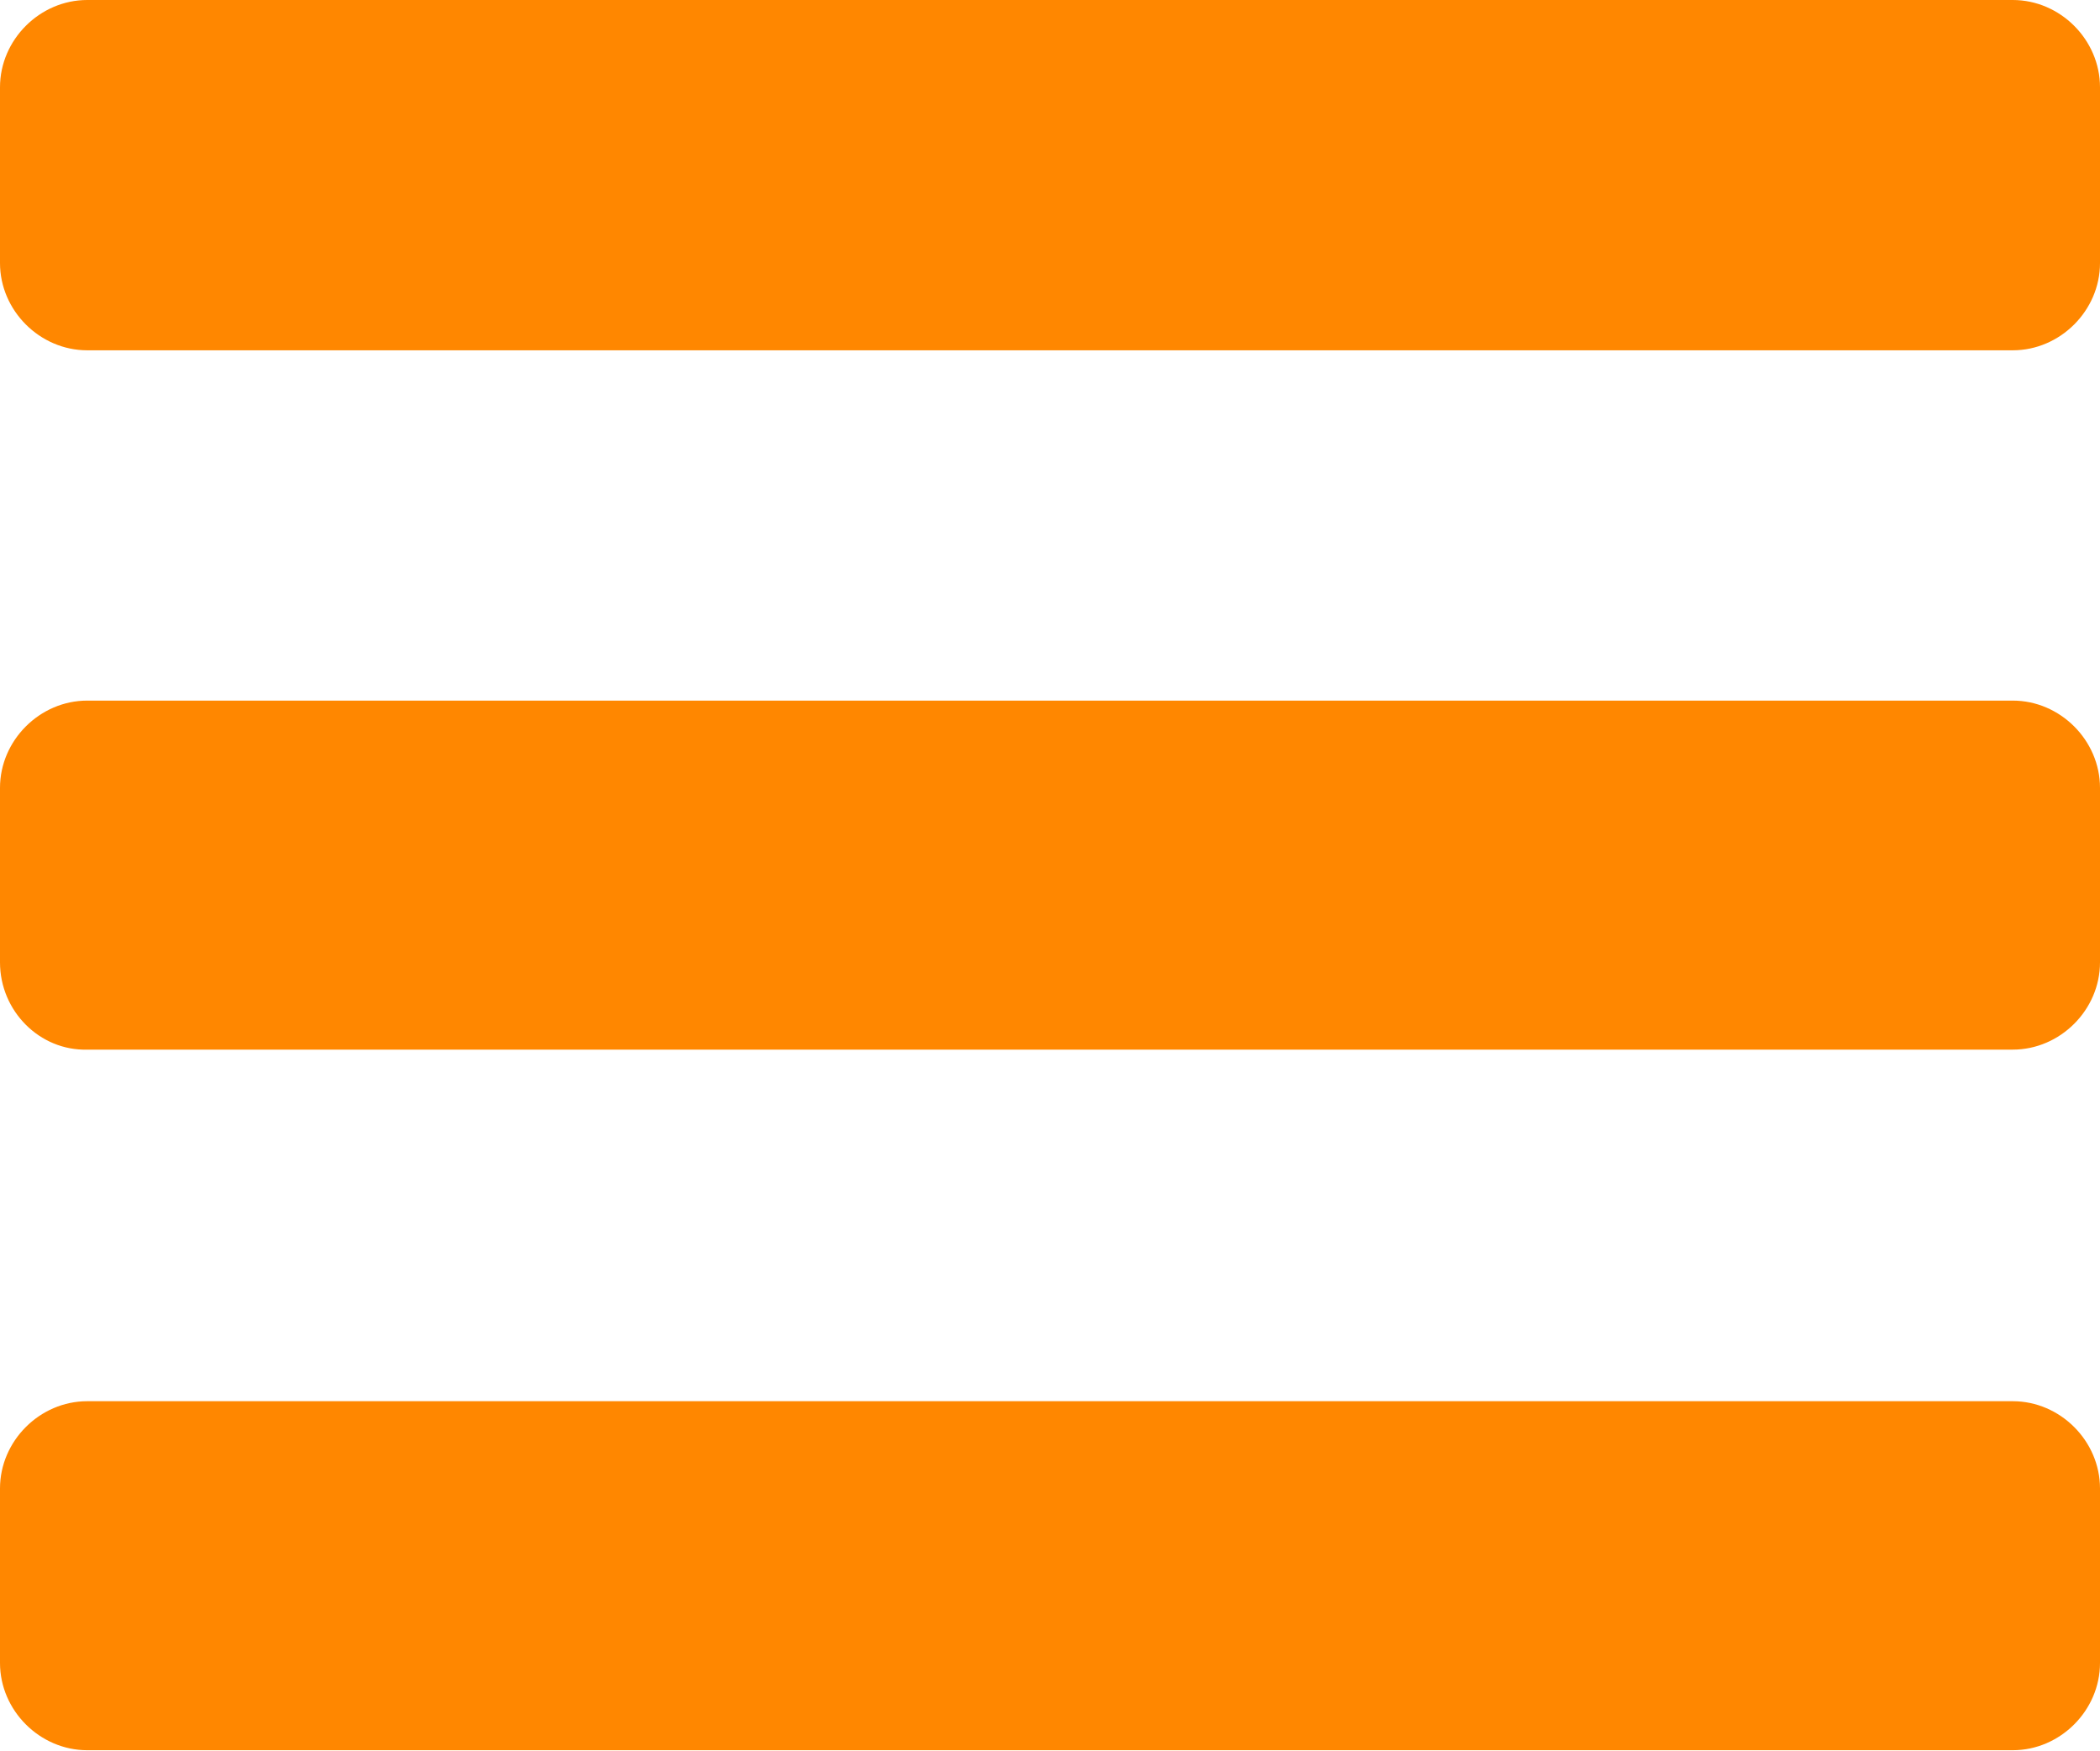
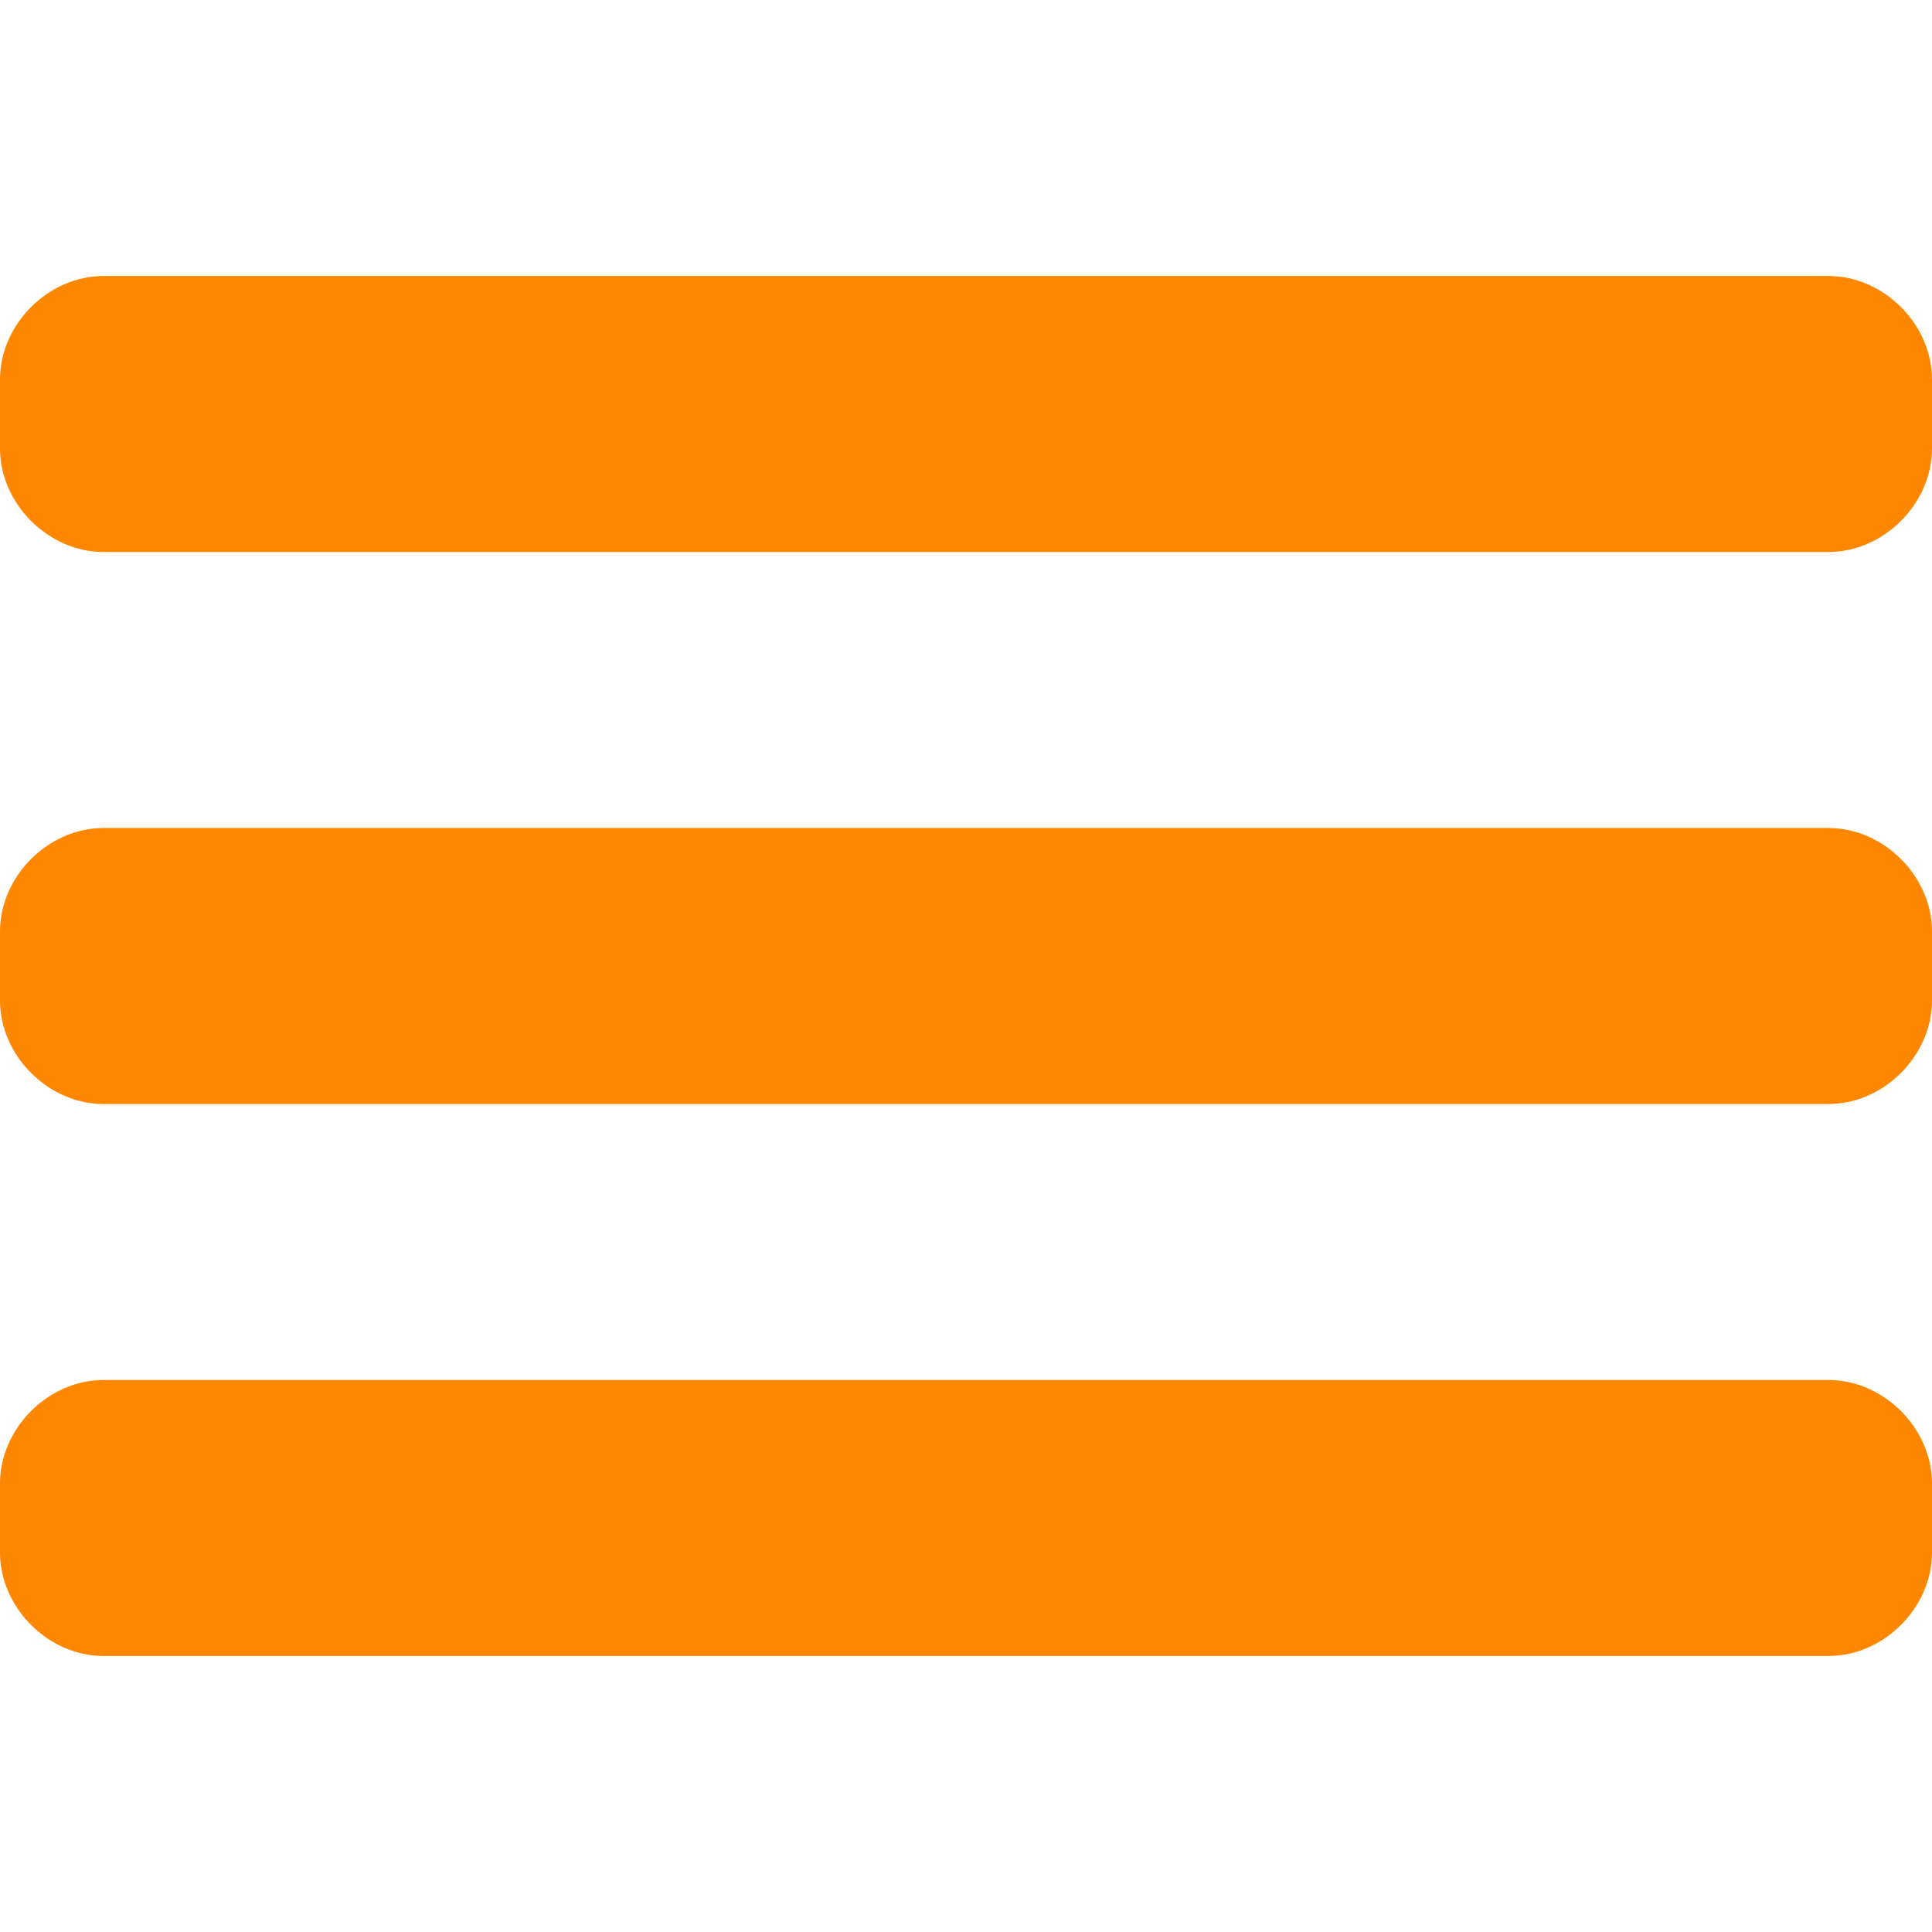
- <svg xmlns="http://www.w3.org/2000/svg" version="1.1" id="Ebene_1" x="0px" y="0px" viewBox="0 0 163.7 136.4" style="enable-background:new 0 0 163.7 136.4;" xml:space="preserve">
-   <style type="text/css">
- 	.st0{fill:#FF8700;}
- </style>
-   <g>
-     <path class="st0" d="M163.7,20.5c0,3.7-3.1,6.8-6.8,6.8H6.8c-3.7,0-6.8-3.1-6.8-6.8V6.8C0,3.1,3.1,0,6.8,0h150.1   c3.7,0,6.8,3.1,6.8,6.8V20.5z M163.7,75c0,3.7-3.1,6.8-6.8,6.8H6.8C3.1,81.9,0,78.8,0,75V61.4c0-3.7,3.1-6.8,6.8-6.8h150.1   c3.7,0,6.8,3.1,6.8,6.8V75z M163.7,129.6c0,3.7-3.1,6.8-6.8,6.8H6.8c-3.7,0-6.8-3.1-6.8-6.8V116c0-3.7,3.1-6.8,6.8-6.8h150.1   c3.7,0,6.8,3.1,6.8,6.8V129.6z" />
-   </g>
+ <svg xmlns="http://www.w3.org/2000/svg" version="1.1" id="Ebene_1" x="0px" y="0px" viewBox="0 0 28 28" enable-background="new 0 0 28 28" xml:space="preserve">
+   <path fill="#FF8700" d="M26.5,16h-25C0.7,16,0,15.3,0,14.5v-1C0,12.7,0.7,12,1.5,12h25c0.8,0,1.5,0.7,1.5,1.5v1  C28,15.3,27.3,16,26.5,16z" />
+   <path fill="#FF8700" d="M26.5,8h-25C0.7,8,0,7.3,0,6.5v-1C0,4.7,0.7,4,1.5,4h25C27.3,4,28,4.7,28,5.5v1C28,7.3,27.3,8,26.5,8z" />
+   <path fill="#FF8700" d="M26.5,24h-25C0.7,24,0,23.3,0,22.5v-1C0,20.7,0.7,20,1.5,20h25c0.8,0,1.5,0.7,1.5,1.5v1  C28,23.3,27.3,24,26.5,24z" />
</svg>
